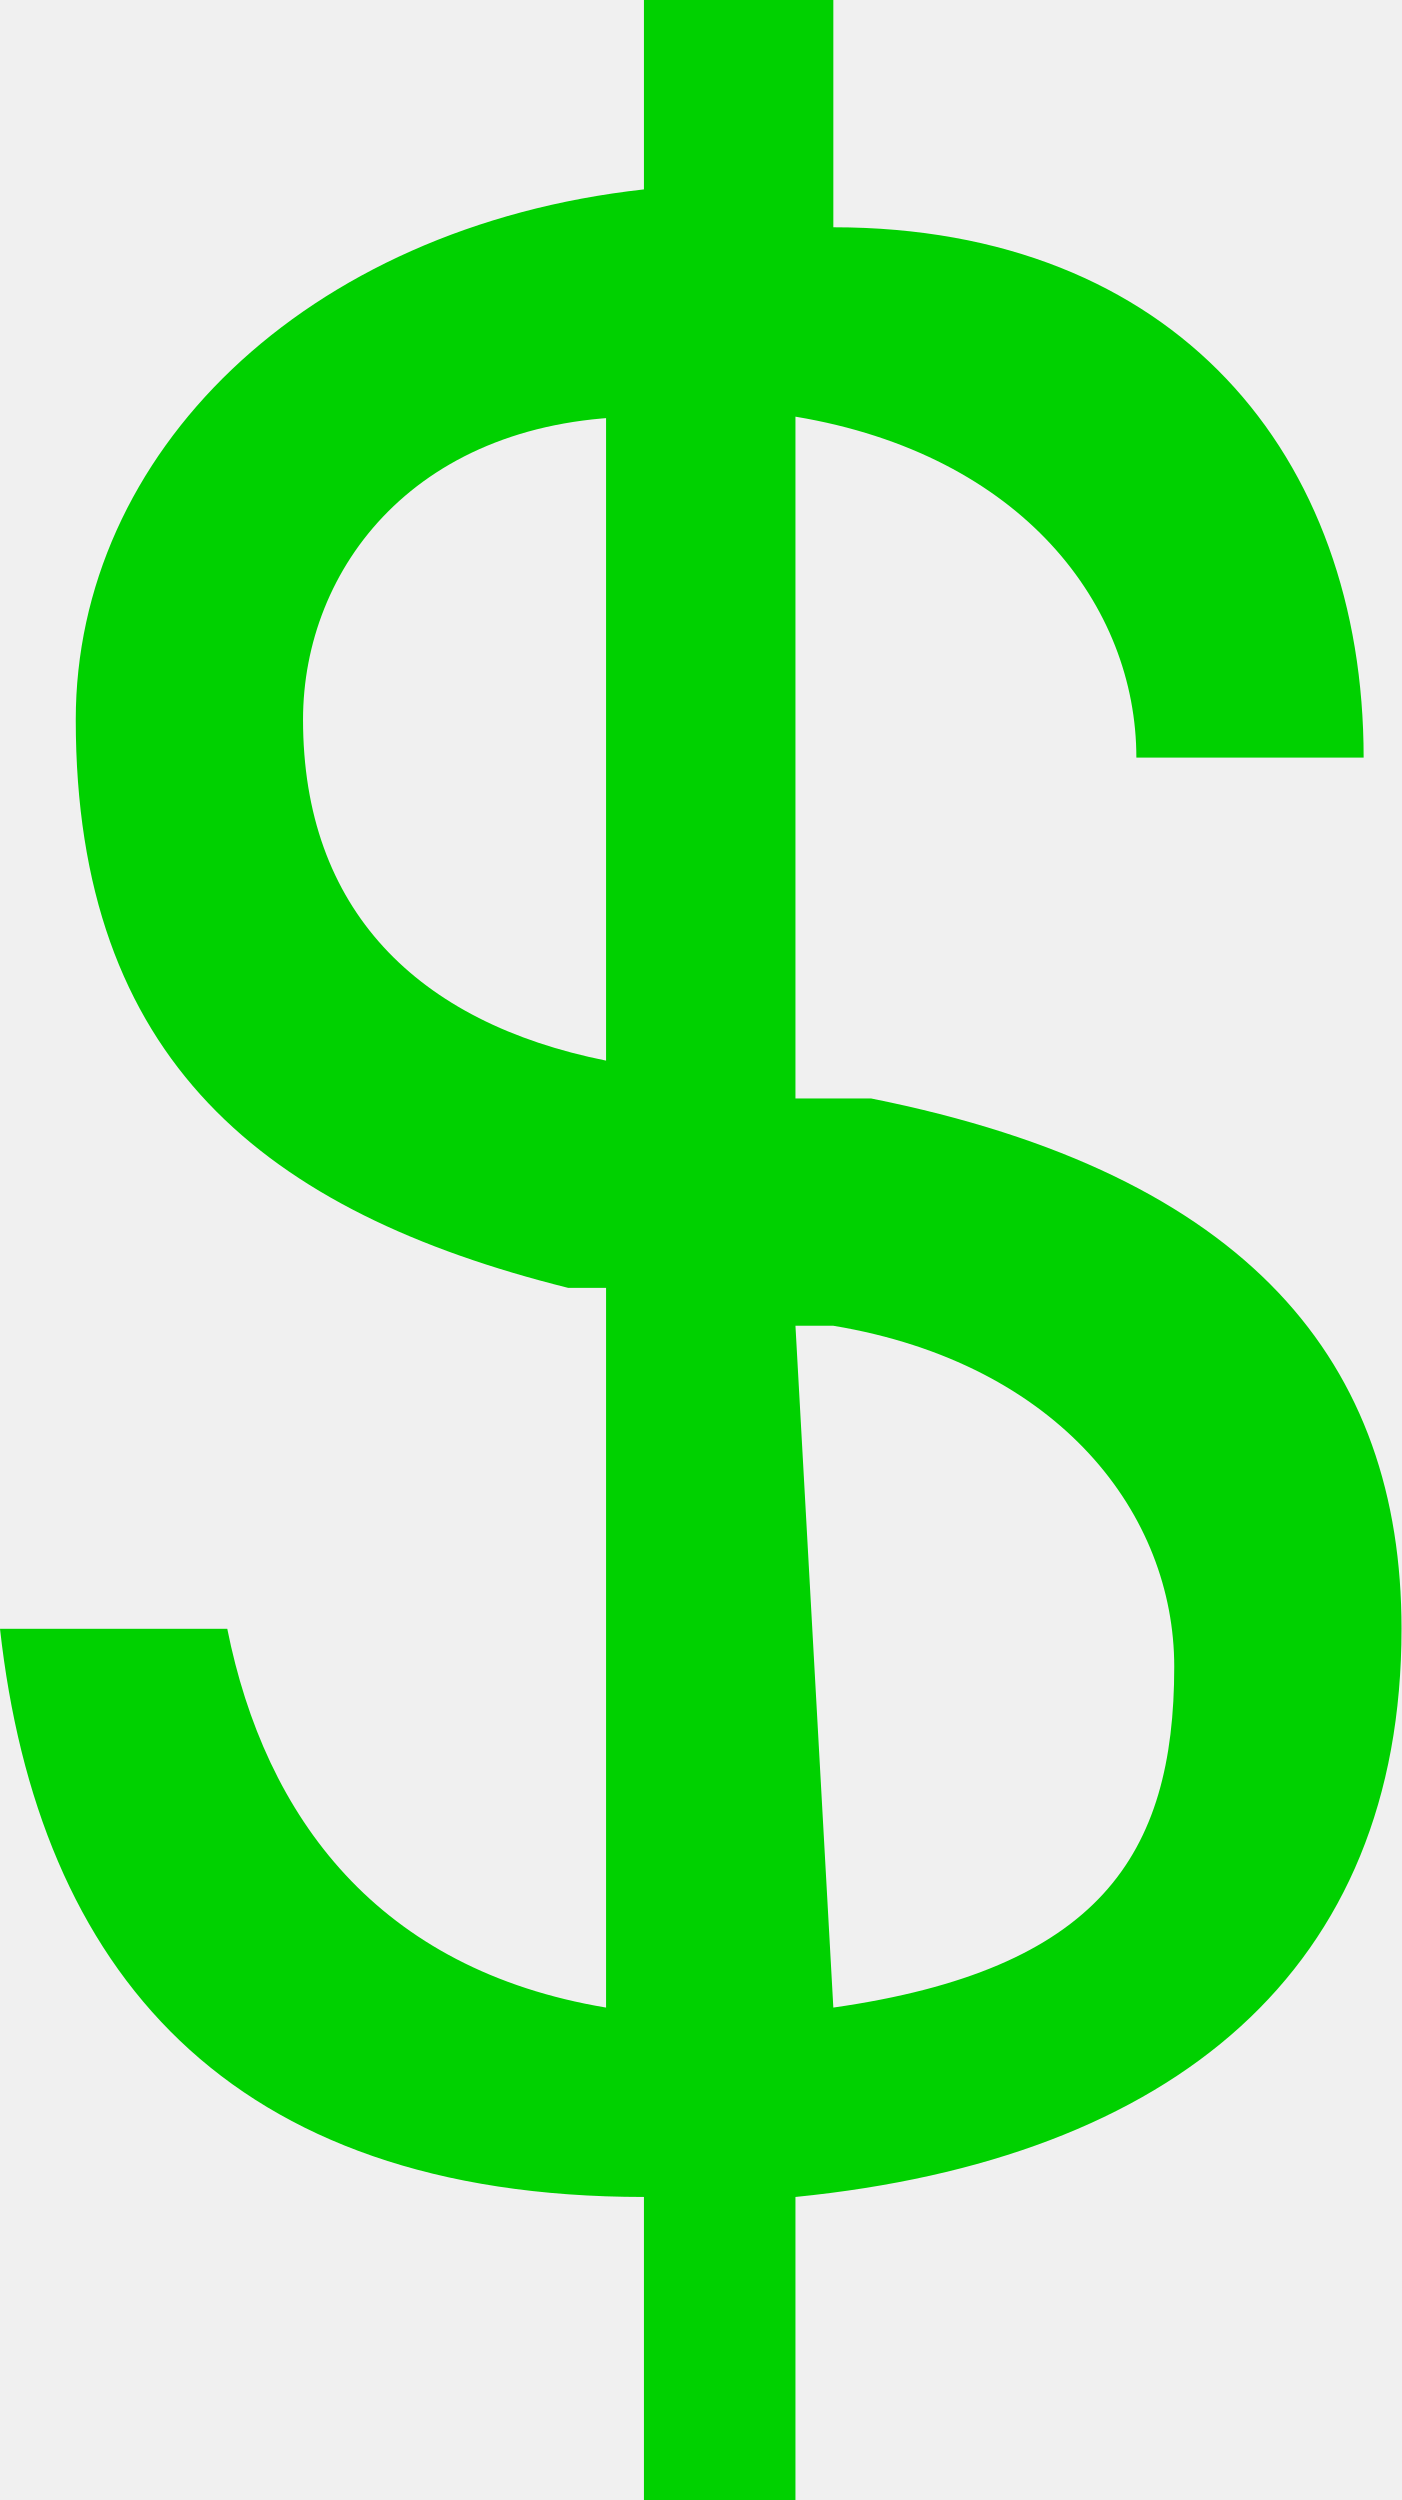
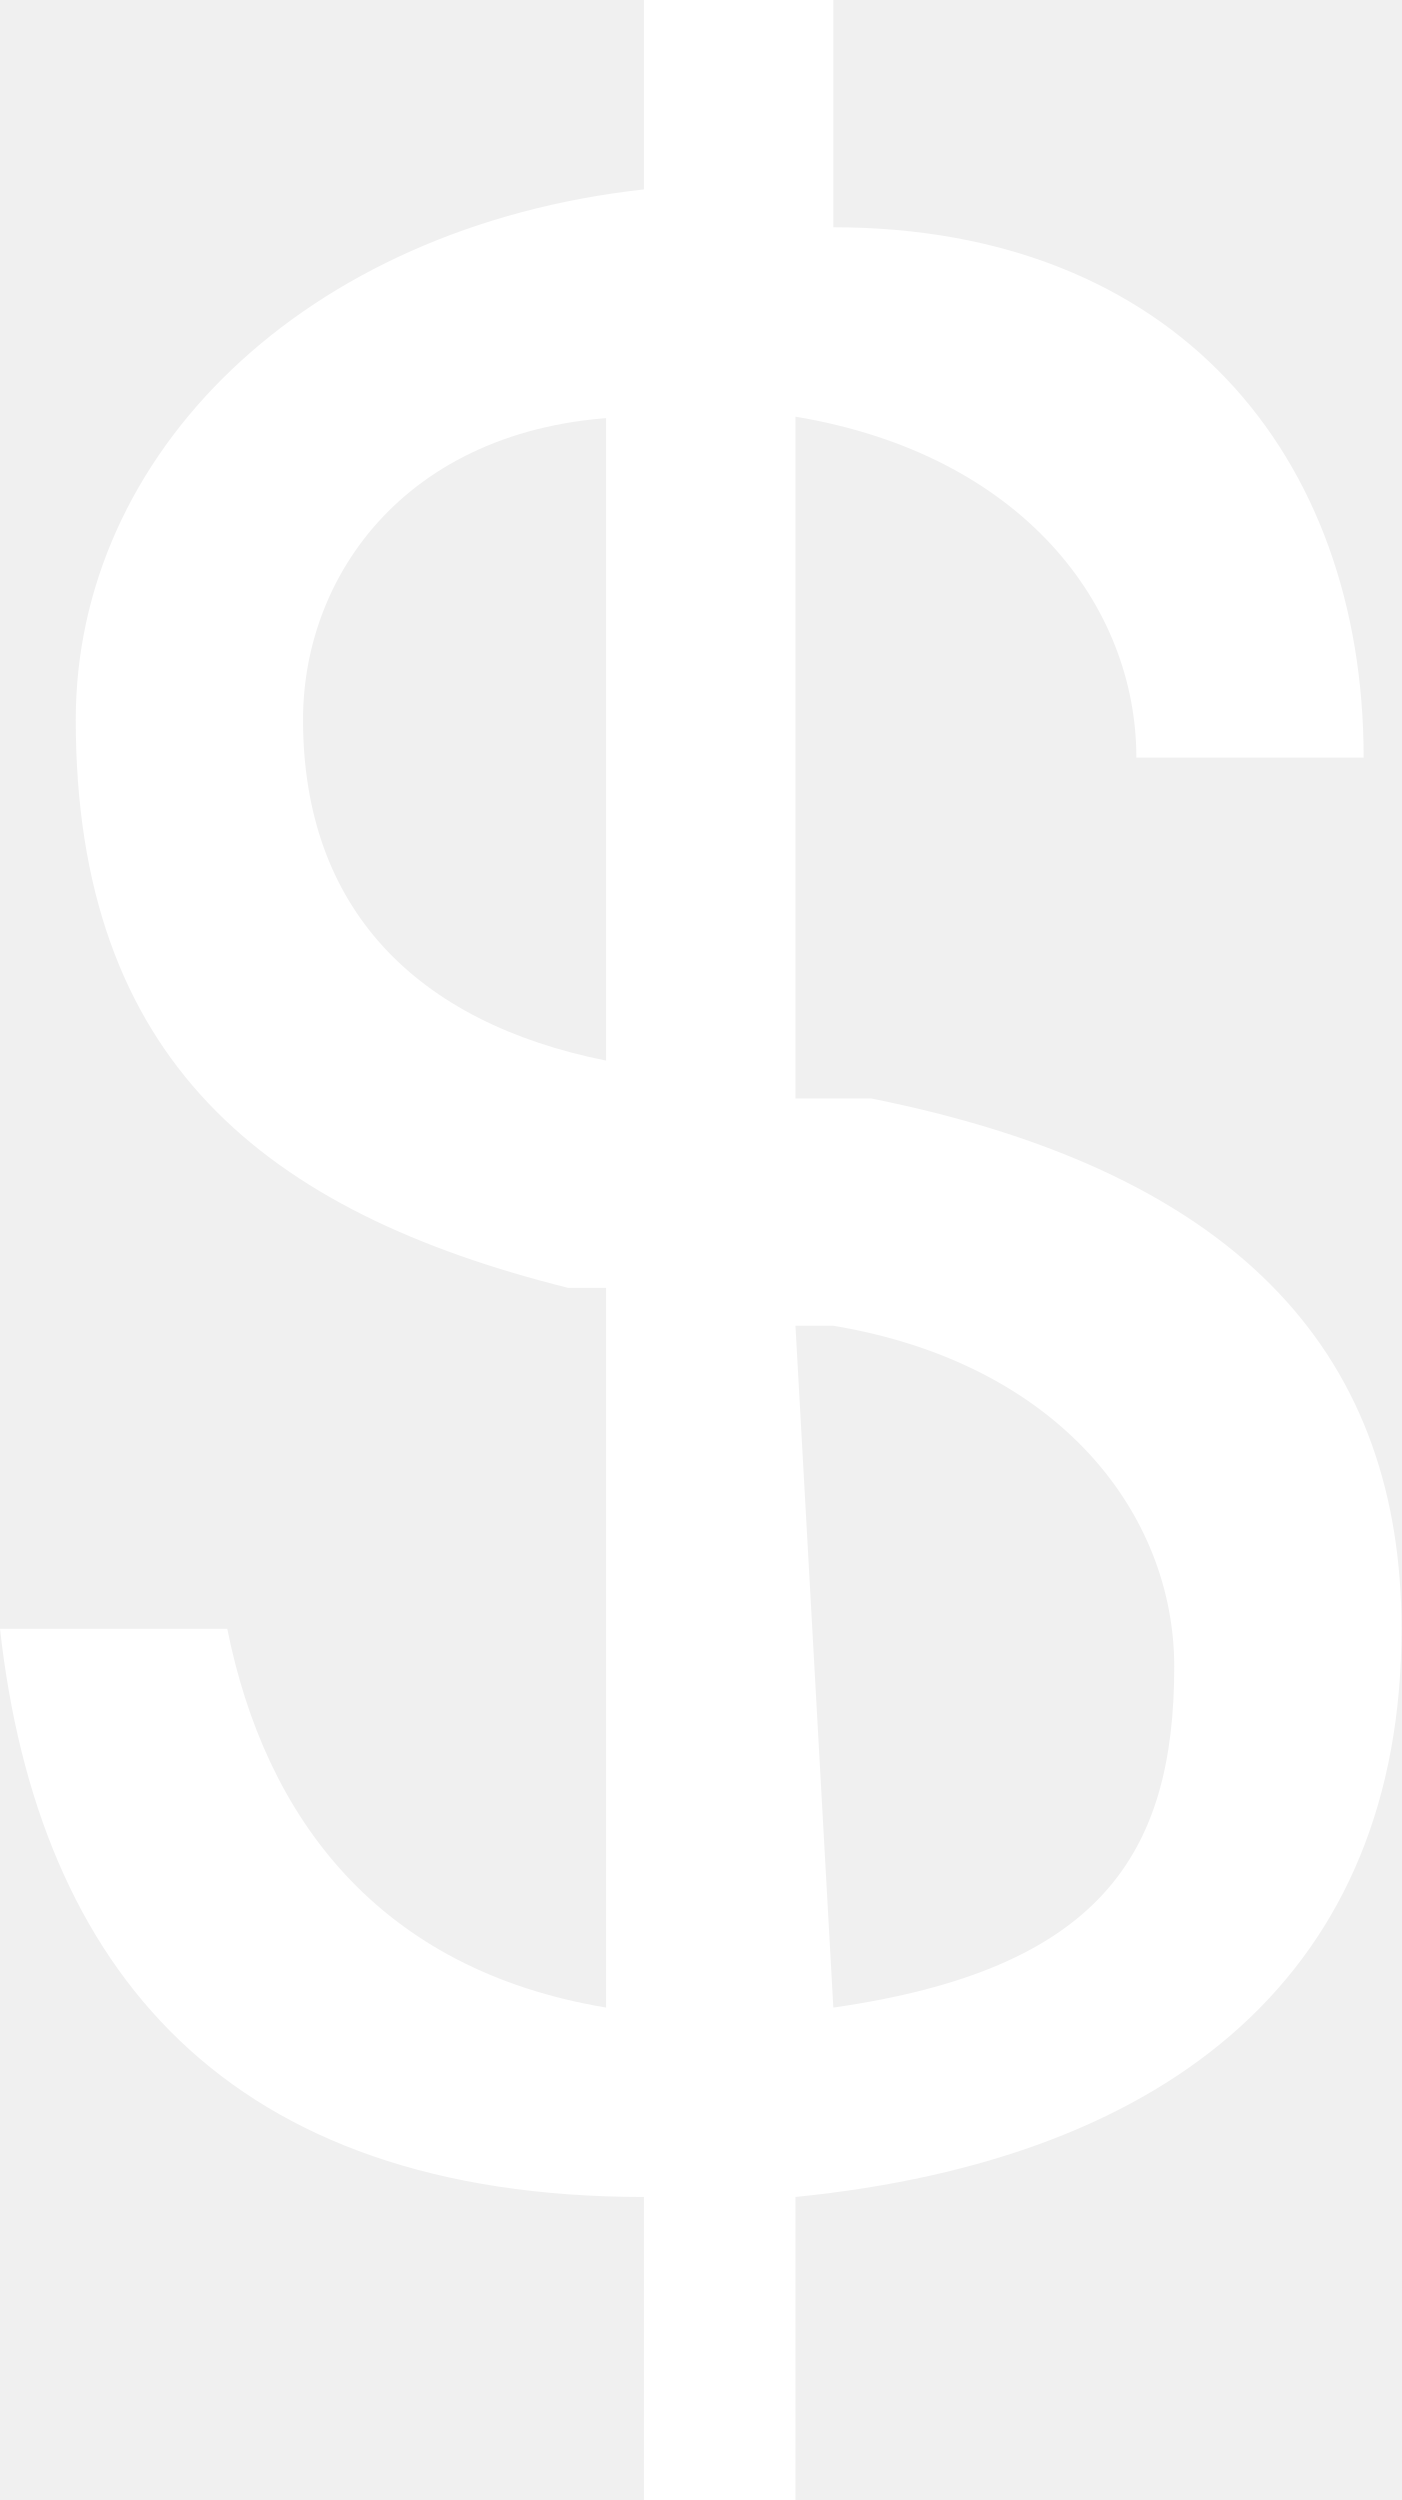
<svg xmlns="http://www.w3.org/2000/svg" version="1.1" x="0px" y="0px" viewBox="0 0 3.7 6.6" xml:space="preserve">
-   <path style="fill: #00d100;" d="M1.7,6.6V5.8C0.6,5.8,0.1,5.2,0,4.3h0.6c0.1,0.5,0.4,0.9,1,1V3.4l-0.1,0C0.7,3.2,0.2,2.8,0.2,1.9             c0-0.7,0.6-1.3,1.5-1.4V0h0.5v0.6C3.1,0.6,3.6,1.2,3.6,2H3C3,1.6,2.7,1.2,2.1,1.1v1.8l0.2,0c1,0.2,1.4,0.7,1.4,1.4             c0,0.9-0.6,1.4-1.6,1.5v0.8H1.7z M1.7,1.1C1.1,1.1,0.8,1.5,0.8,1.9c0,0.5,0.3,0.8,0.8,0.9l0,0V1.1z M2.2,5.3             c0.7-0.1,0.9-0.4,0.9-0.9c0-0.4-0.3-0.8-0.9-0.9l-0.1,0L2.2,5.3L2.2,5.3z" />
+   <path style="fill: #FFFFFF;" d="M1.7,6.6V5.8C0.6,5.8,0.1,5.2,0,4.3h0.6c0.1,0.5,0.4,0.9,1,1V3.4l-0.1,0C0.7,3.2,0.2,2.8,0.2,1.9             c0-0.7,0.6-1.3,1.5-1.4V0h0.5v0.6C3.1,0.6,3.6,1.2,3.6,2H3C3,1.6,2.7,1.2,2.1,1.1v1.8l0.2,0c1,0.2,1.4,0.7,1.4,1.4             c0,0.9-0.6,1.4-1.6,1.5v0.8H1.7z M1.7,1.1C1.1,1.1,0.8,1.5,0.8,1.9c0,0.5,0.3,0.8,0.8,0.9l0,0V1.1z M2.2,5.3             c0.7-0.1,0.9-0.4,0.9-0.9c0-0.4-0.3-0.8-0.9-0.9l-0.1,0L2.2,5.3L2.2,5.3z" />
</svg>
